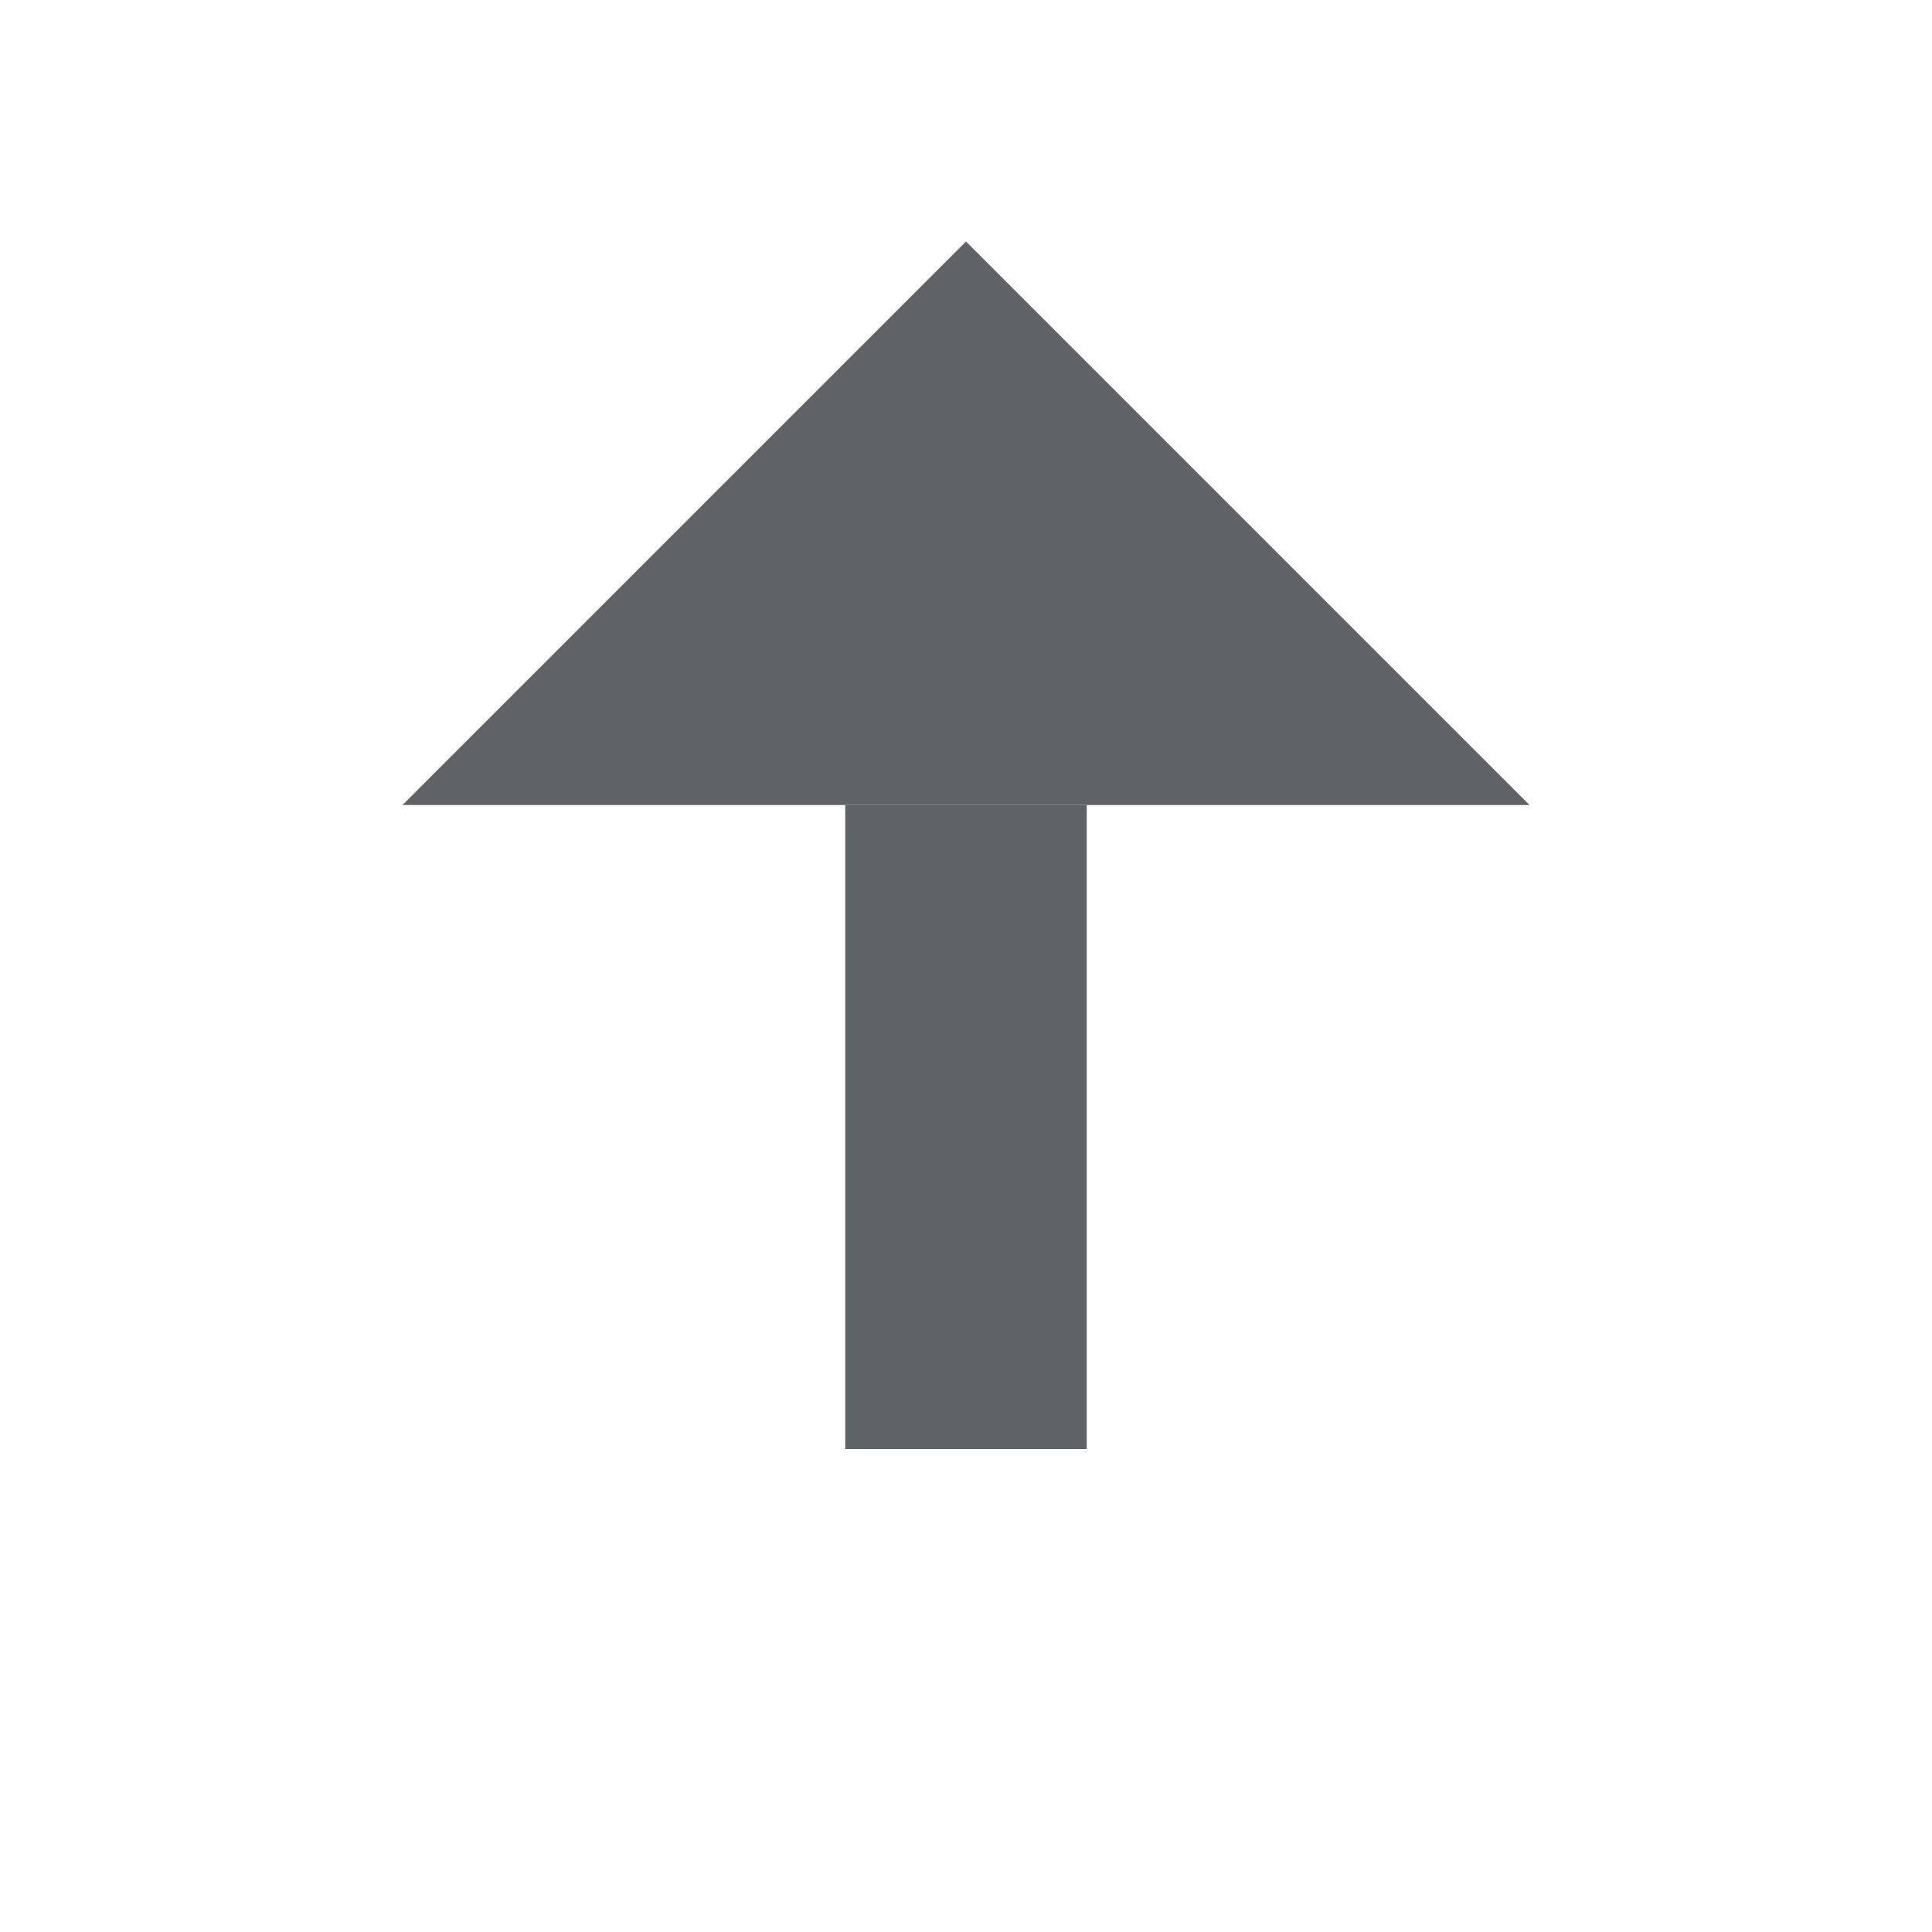
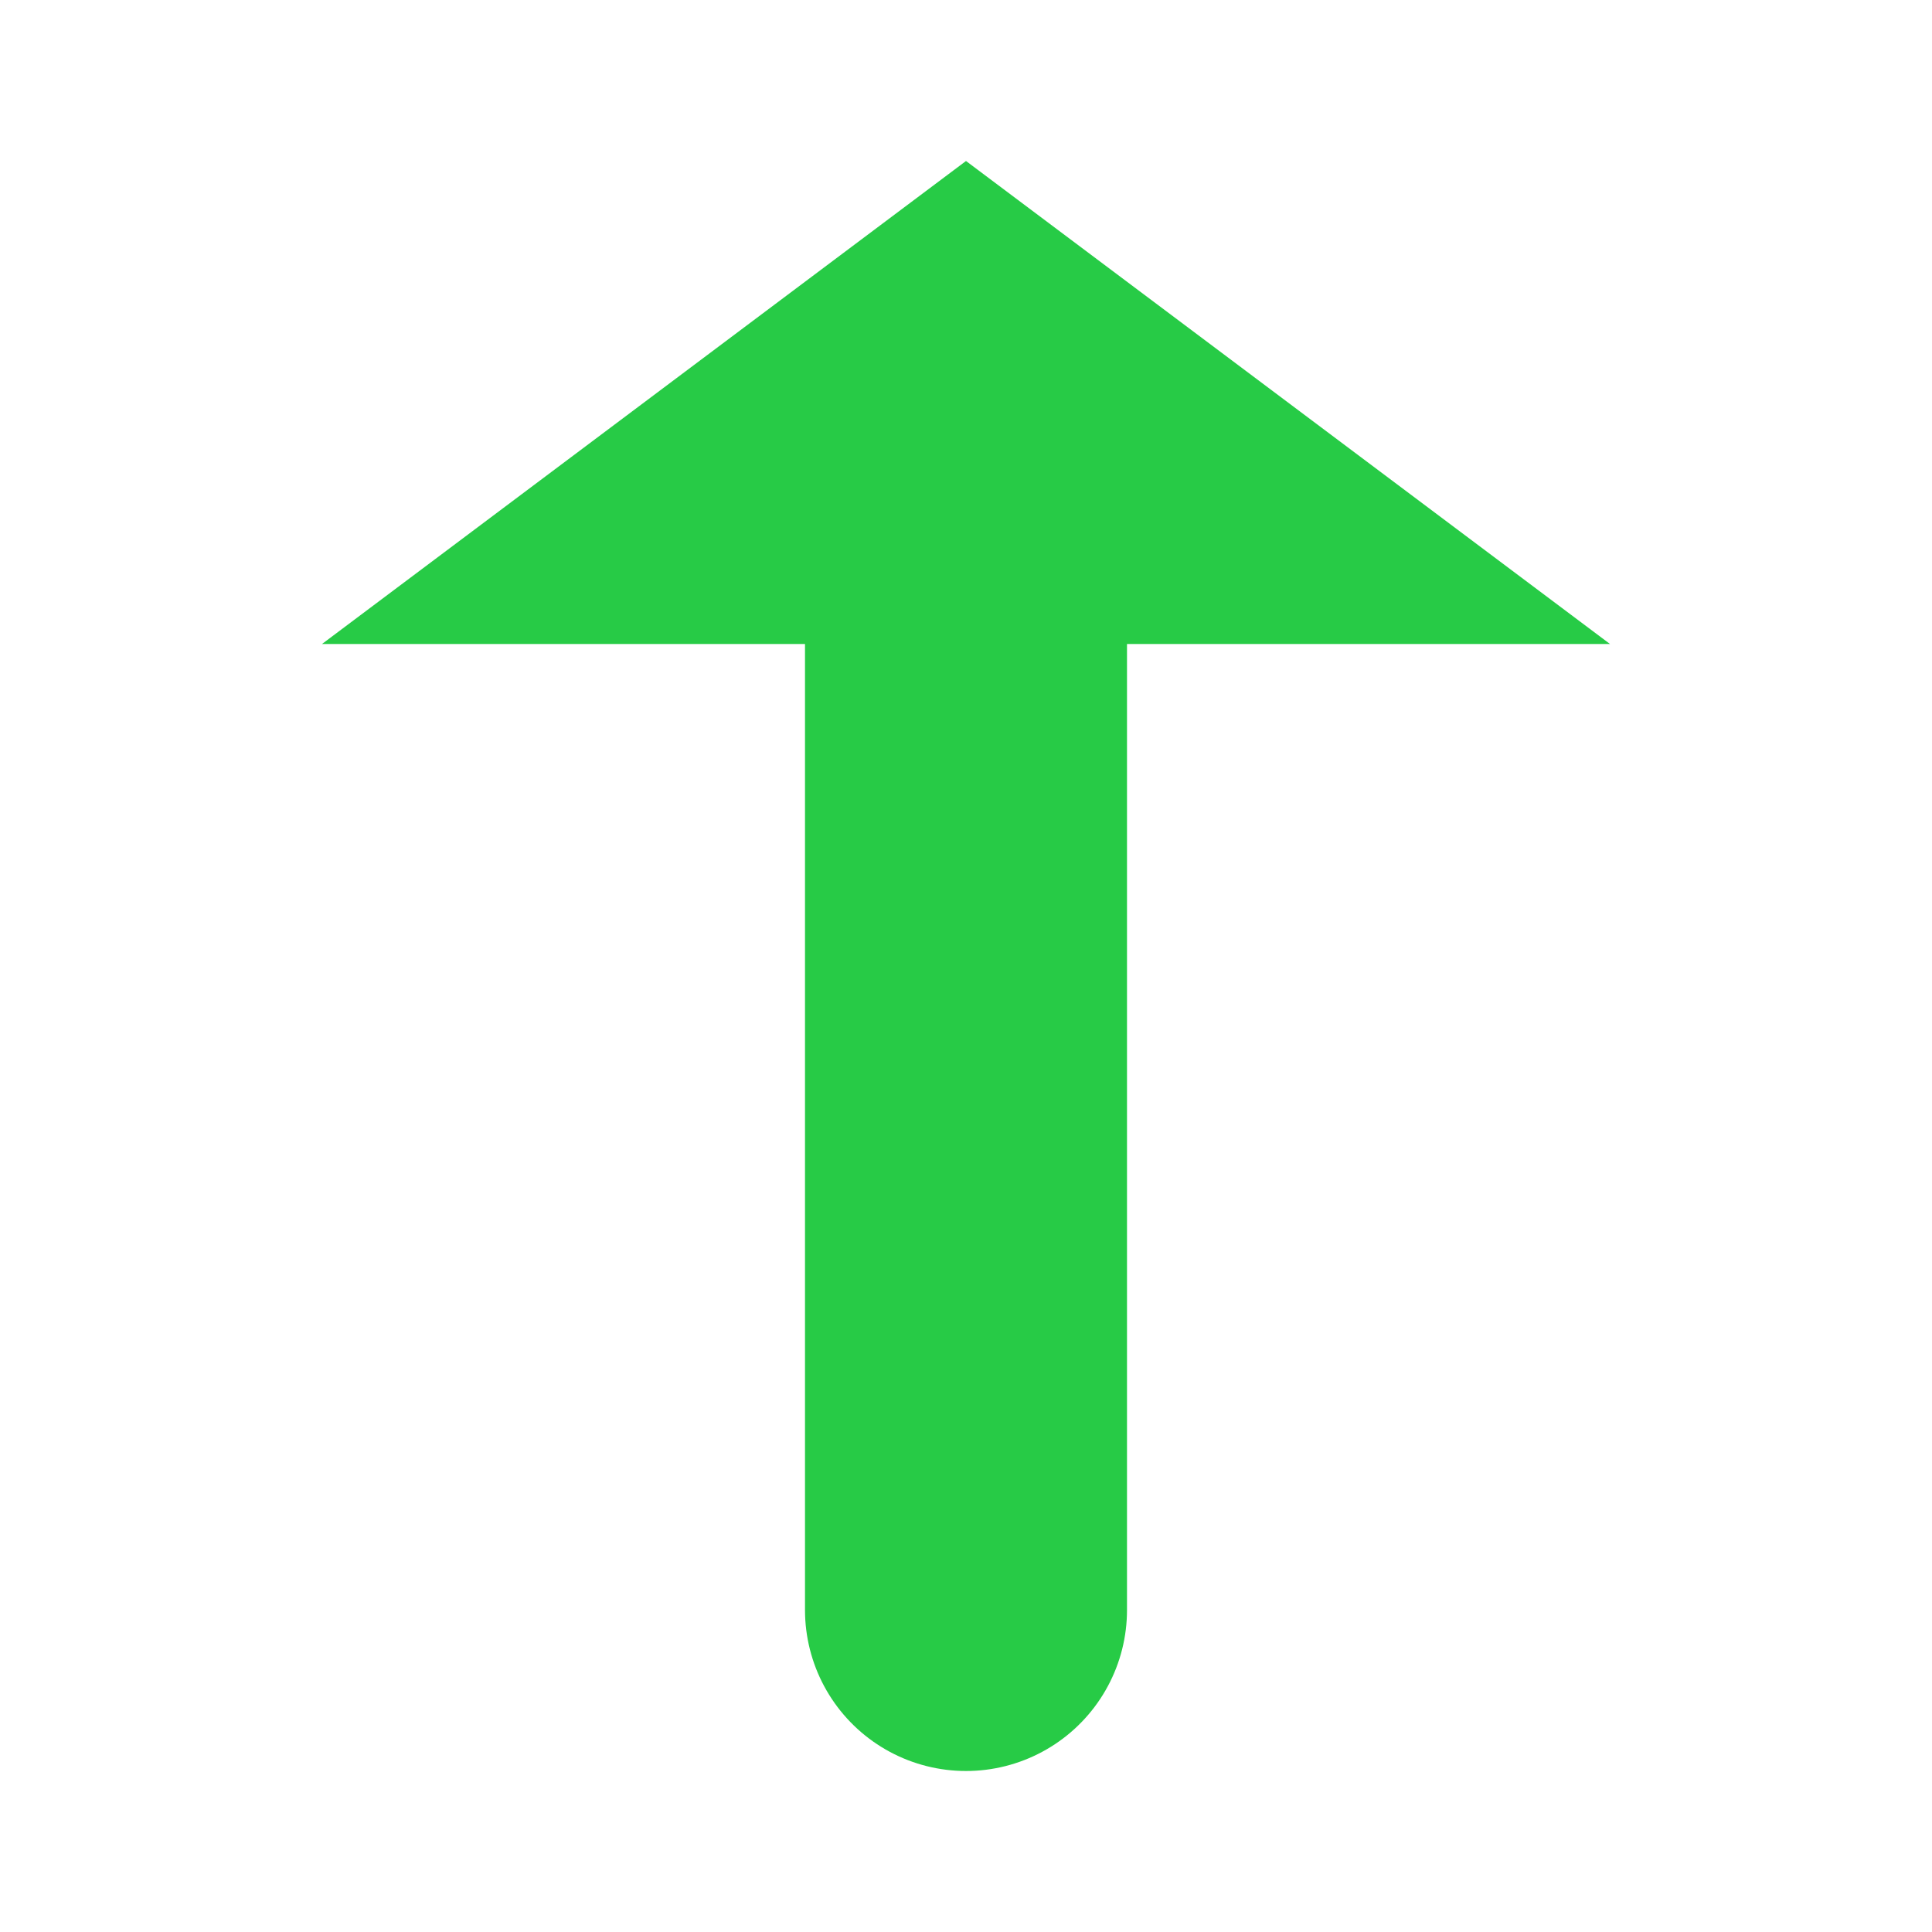
- <svg xmlns="http://www.w3.org/2000/svg" height="24px" width="24px" viewBox="0 0 24 24" fill="#5f6368">
-   <line x1="12" y1="18" x2="12" y2="10" stroke="#5f6368" stroke-width="3" />
-   <polygon points="5,10 12,3 19,10" fill="#5f6368" />
+ <svg xmlns="http://www.w3.org/2000/svg" height="24px" width="24px" viewBox="0 0 24 24">
+   <line x1="12" y1="20" x2="12" y2="8" stroke="#27cb46" stroke-width="4" stroke-linecap="round" />
+   <polygon points="4,8 12,2 20,8" fill="#27cb46" />
</svg>
